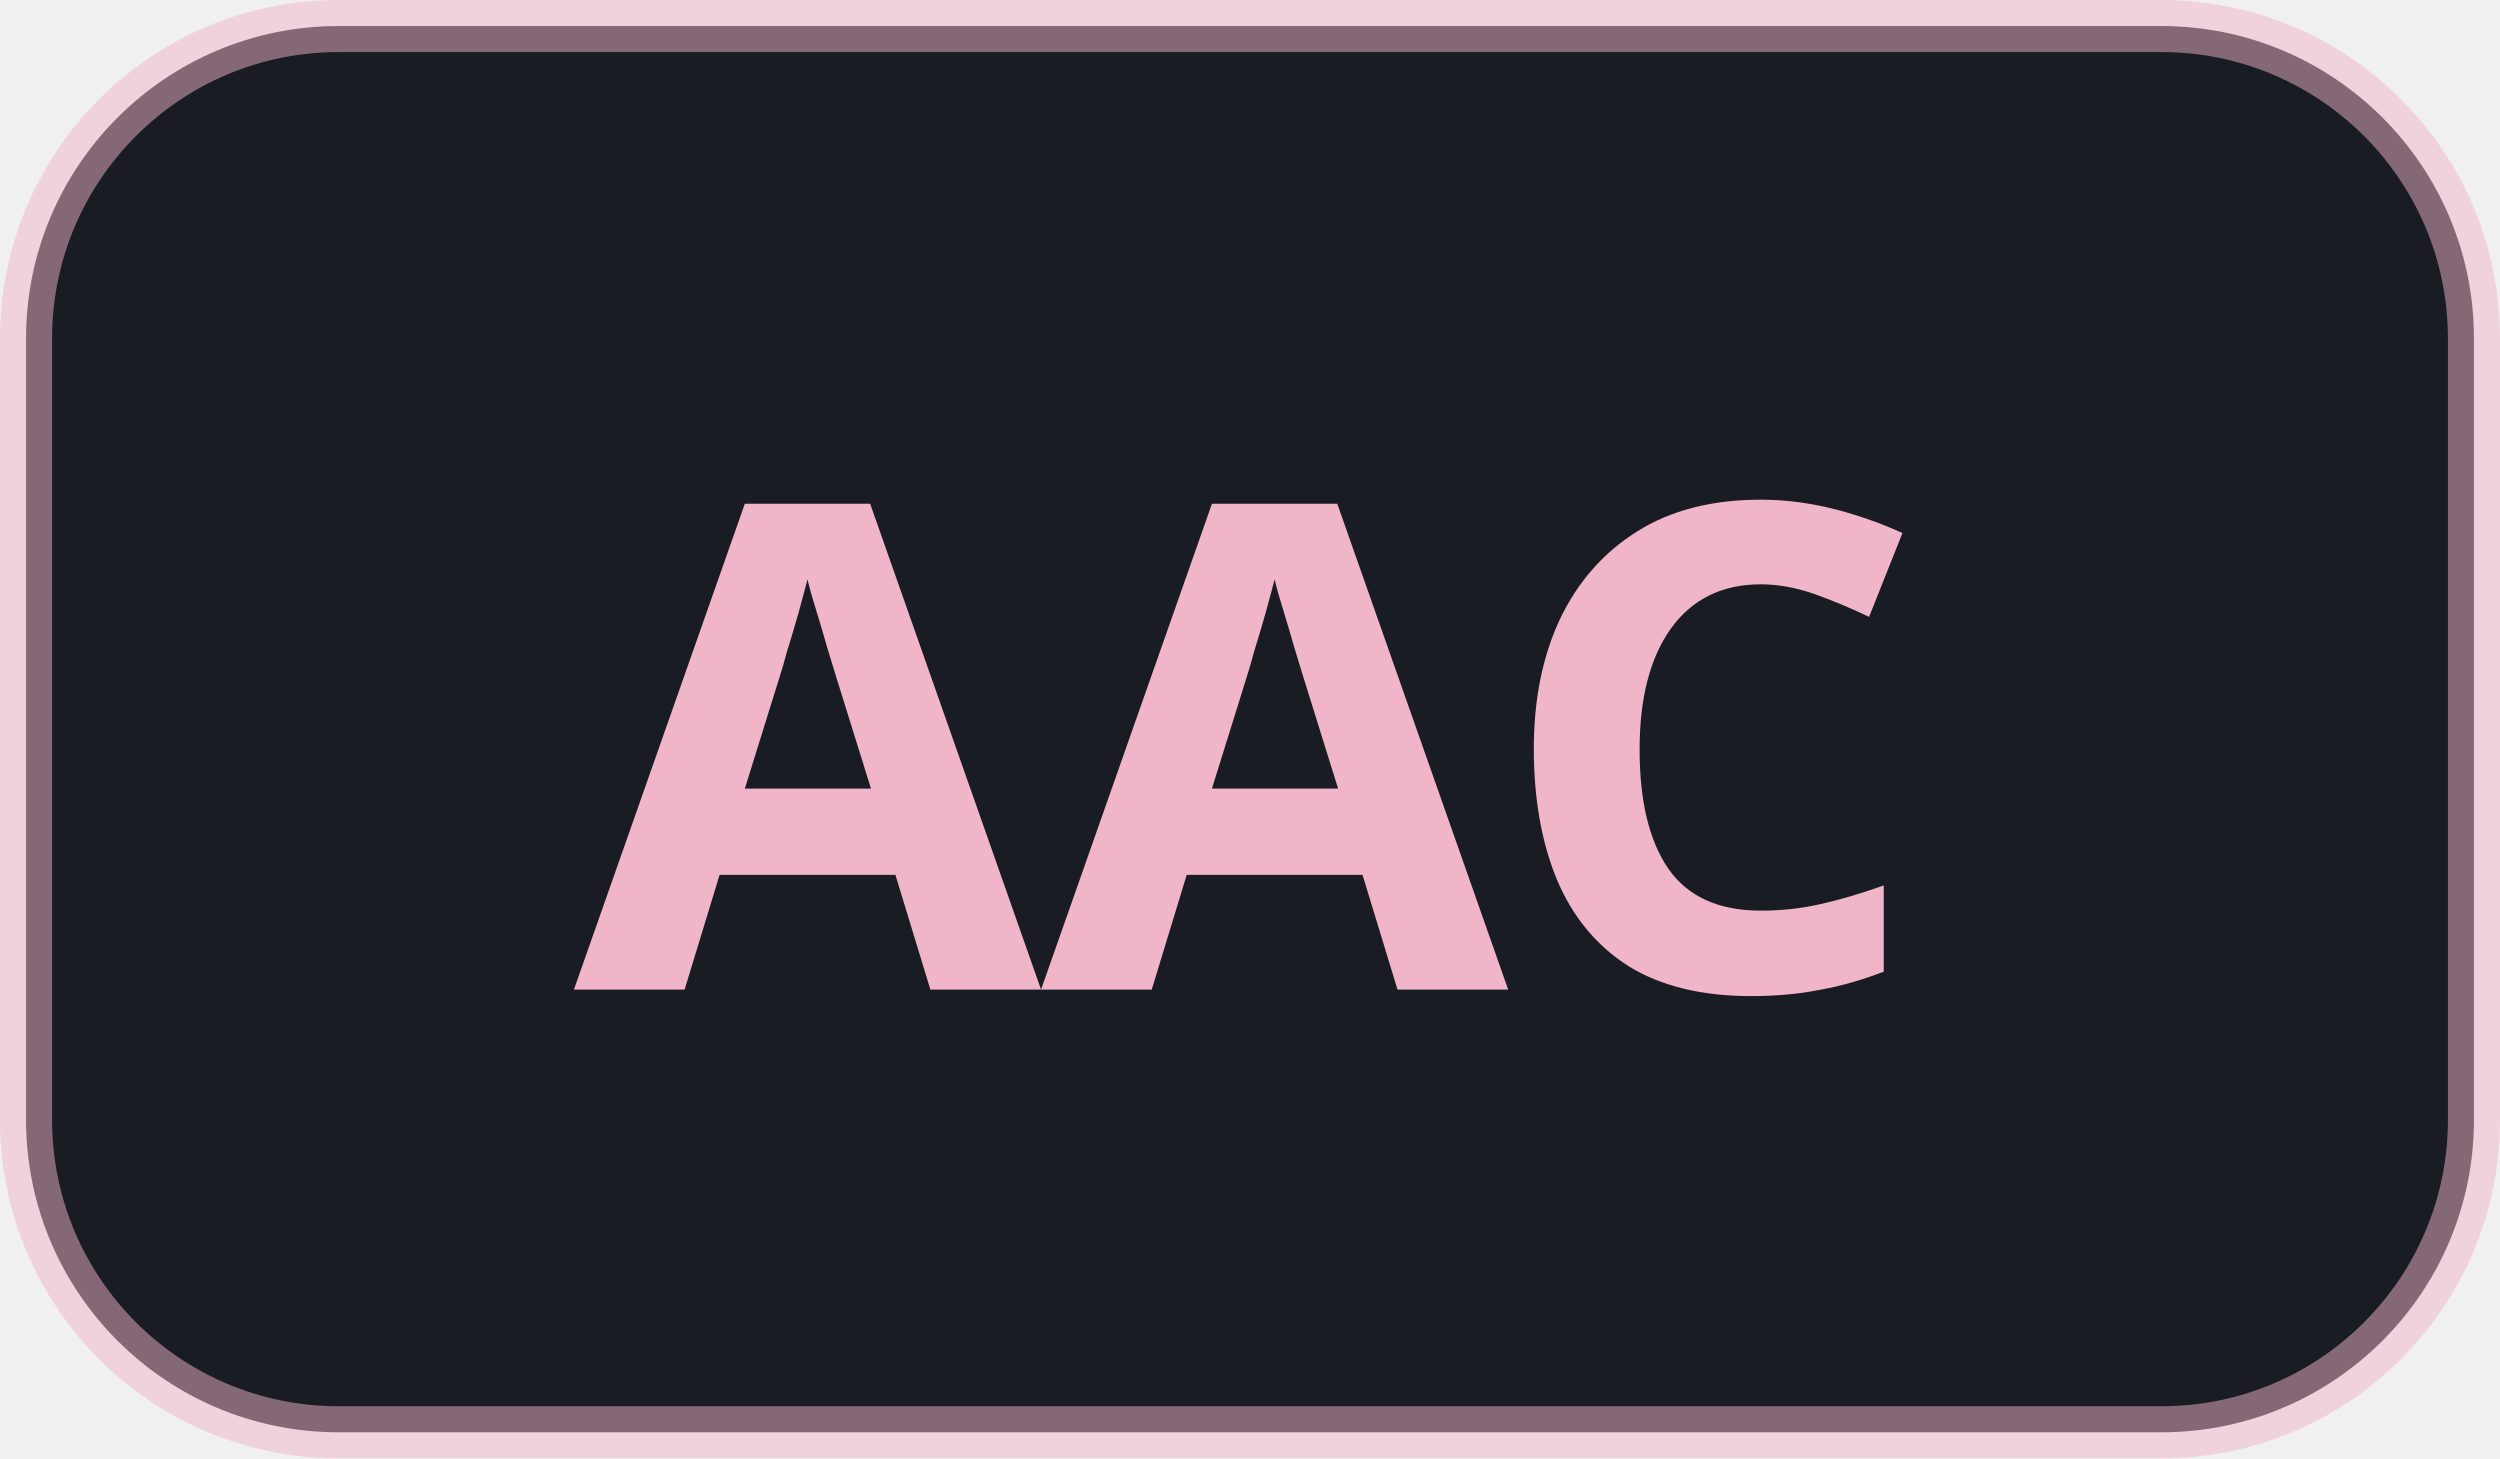
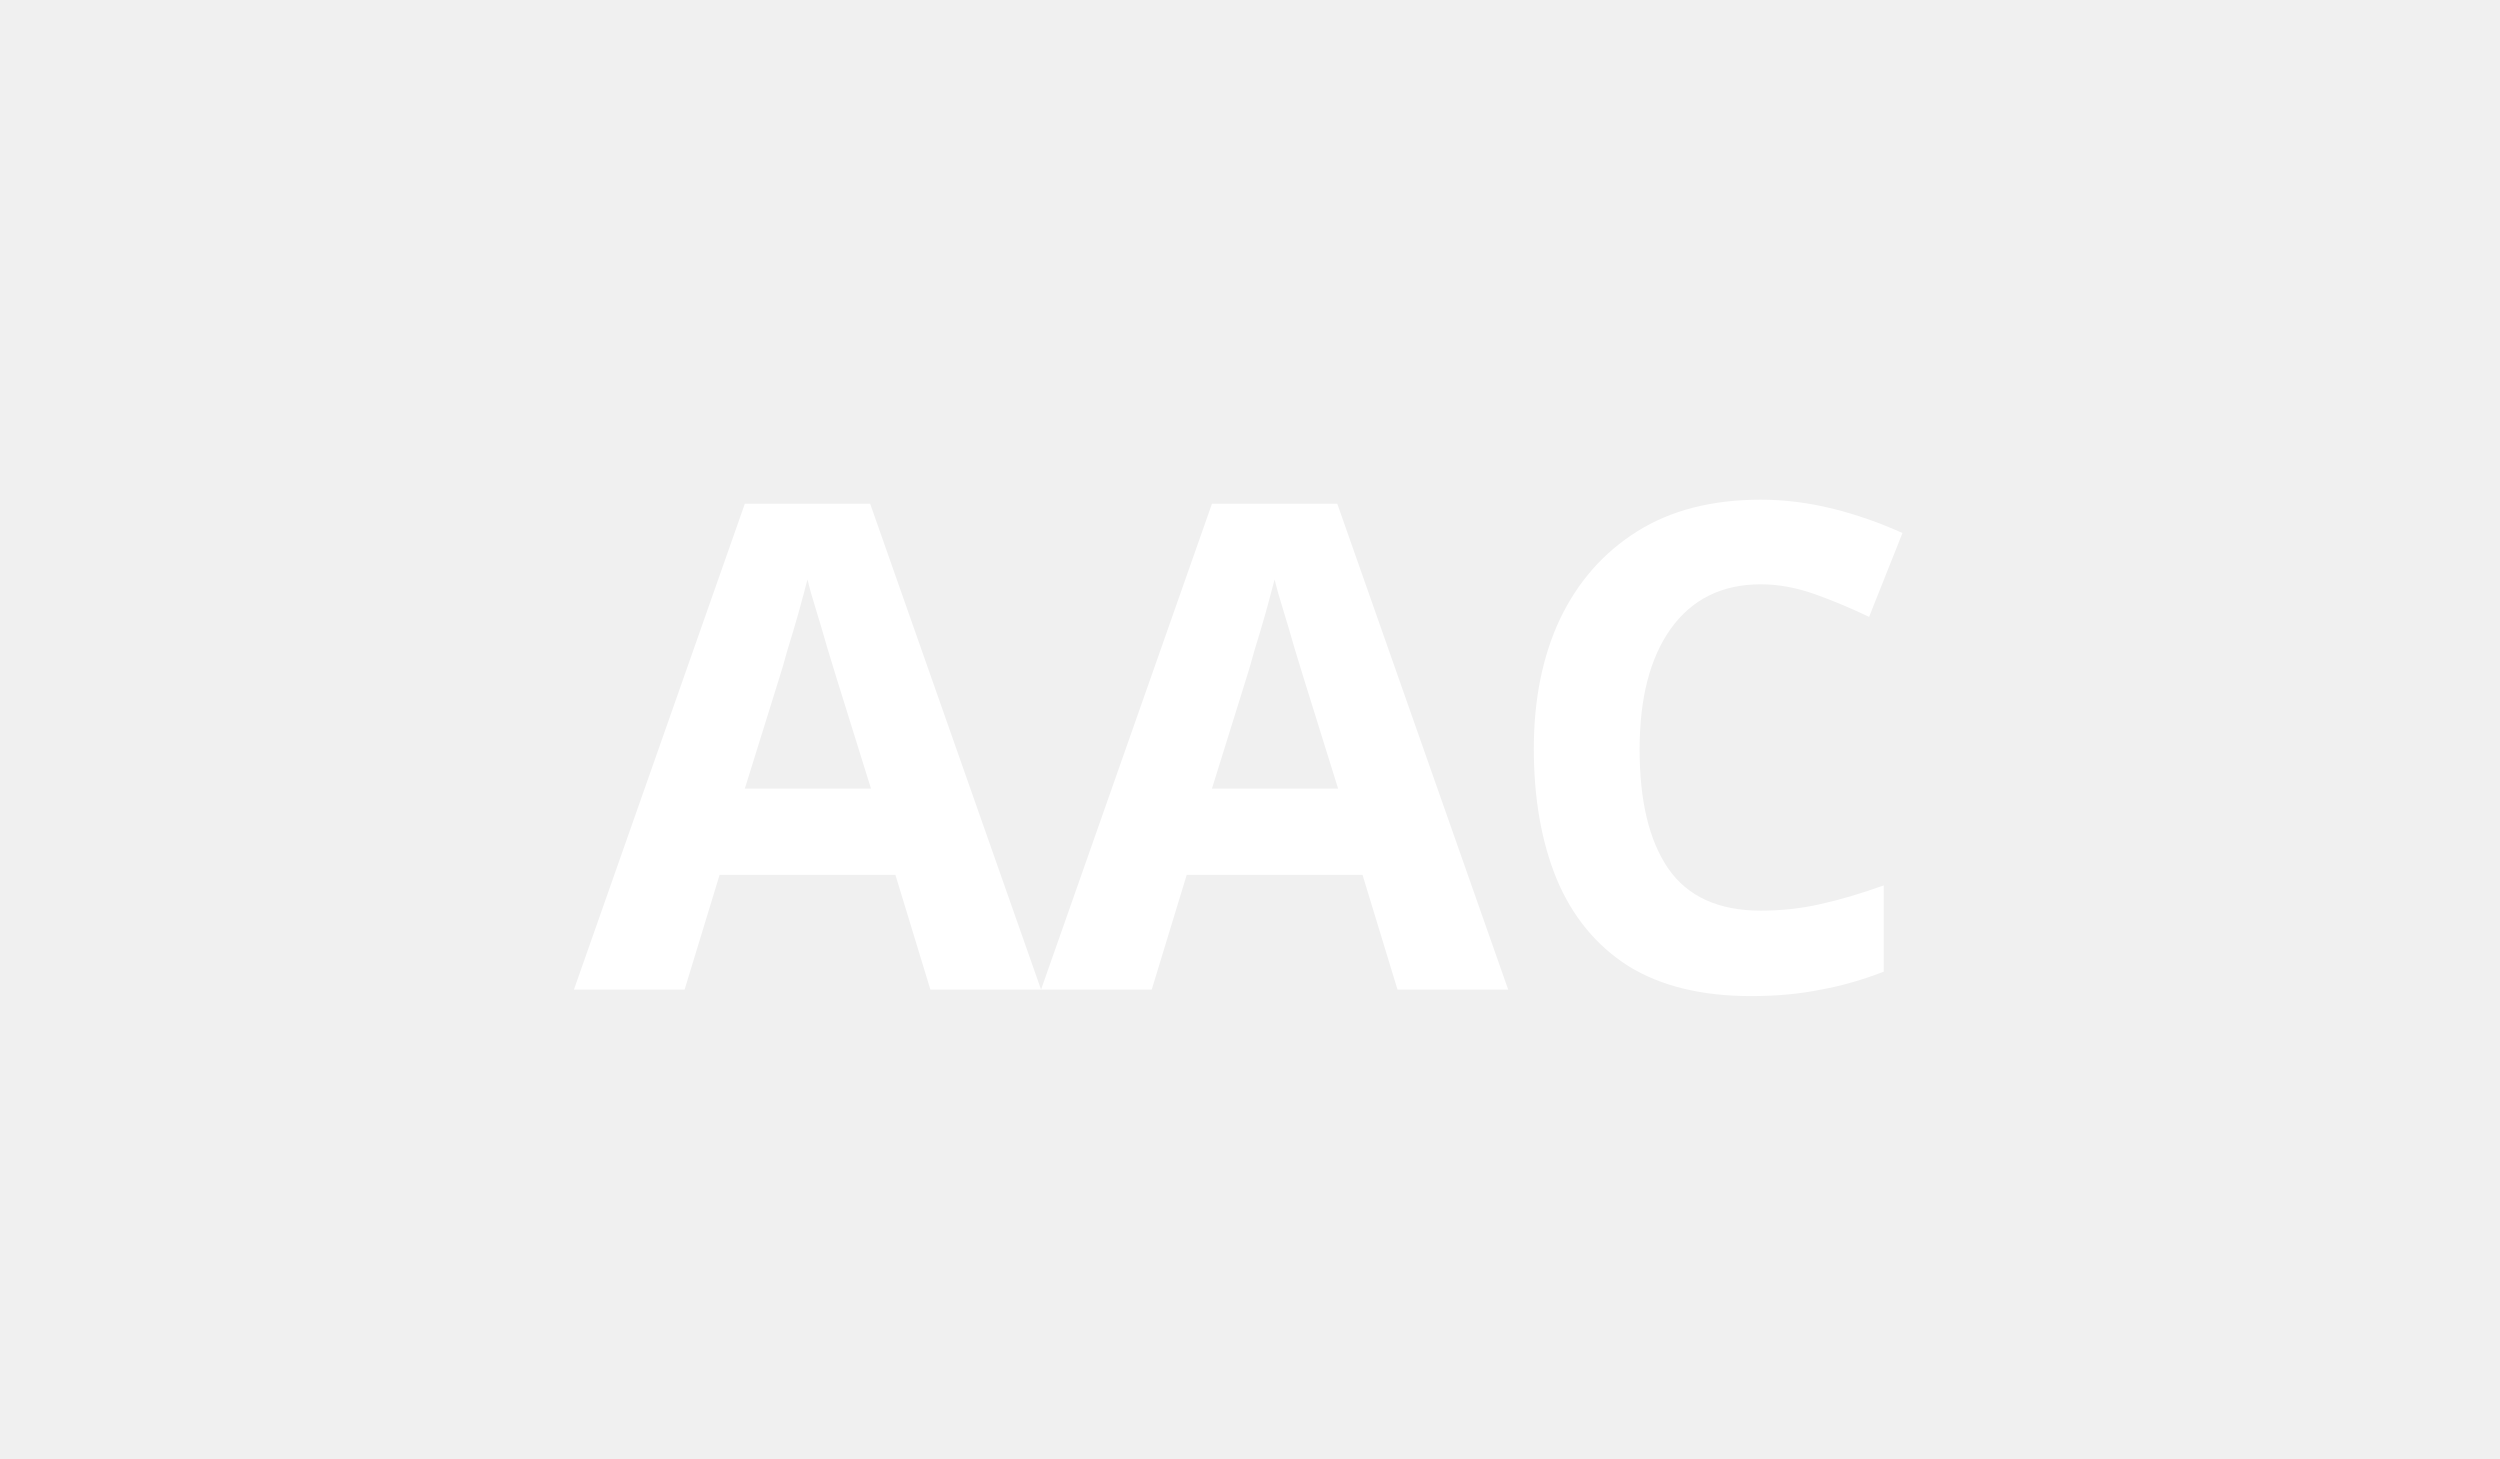
<svg xmlns="http://www.w3.org/2000/svg" width="48" height="28" viewBox="0 0 48 28">
-   <rect x="0.5" y="0.5" width="47" height="27" rx="6" fill="#191C22" stroke="#F0B5C9" stroke-opacity=".5" />
-   <text x="24.0" y="19" text-anchor="middle" font-family="sans-serif" font-size="13" font-weight="700" fill="#F0B5C9">AAC</text>
+   <text x="24" y="19" text-anchor="middle" font-family="sans-serif" font-size="13" font-weight="700" fill="#FFFFFF">AAC</text>
</svg>
